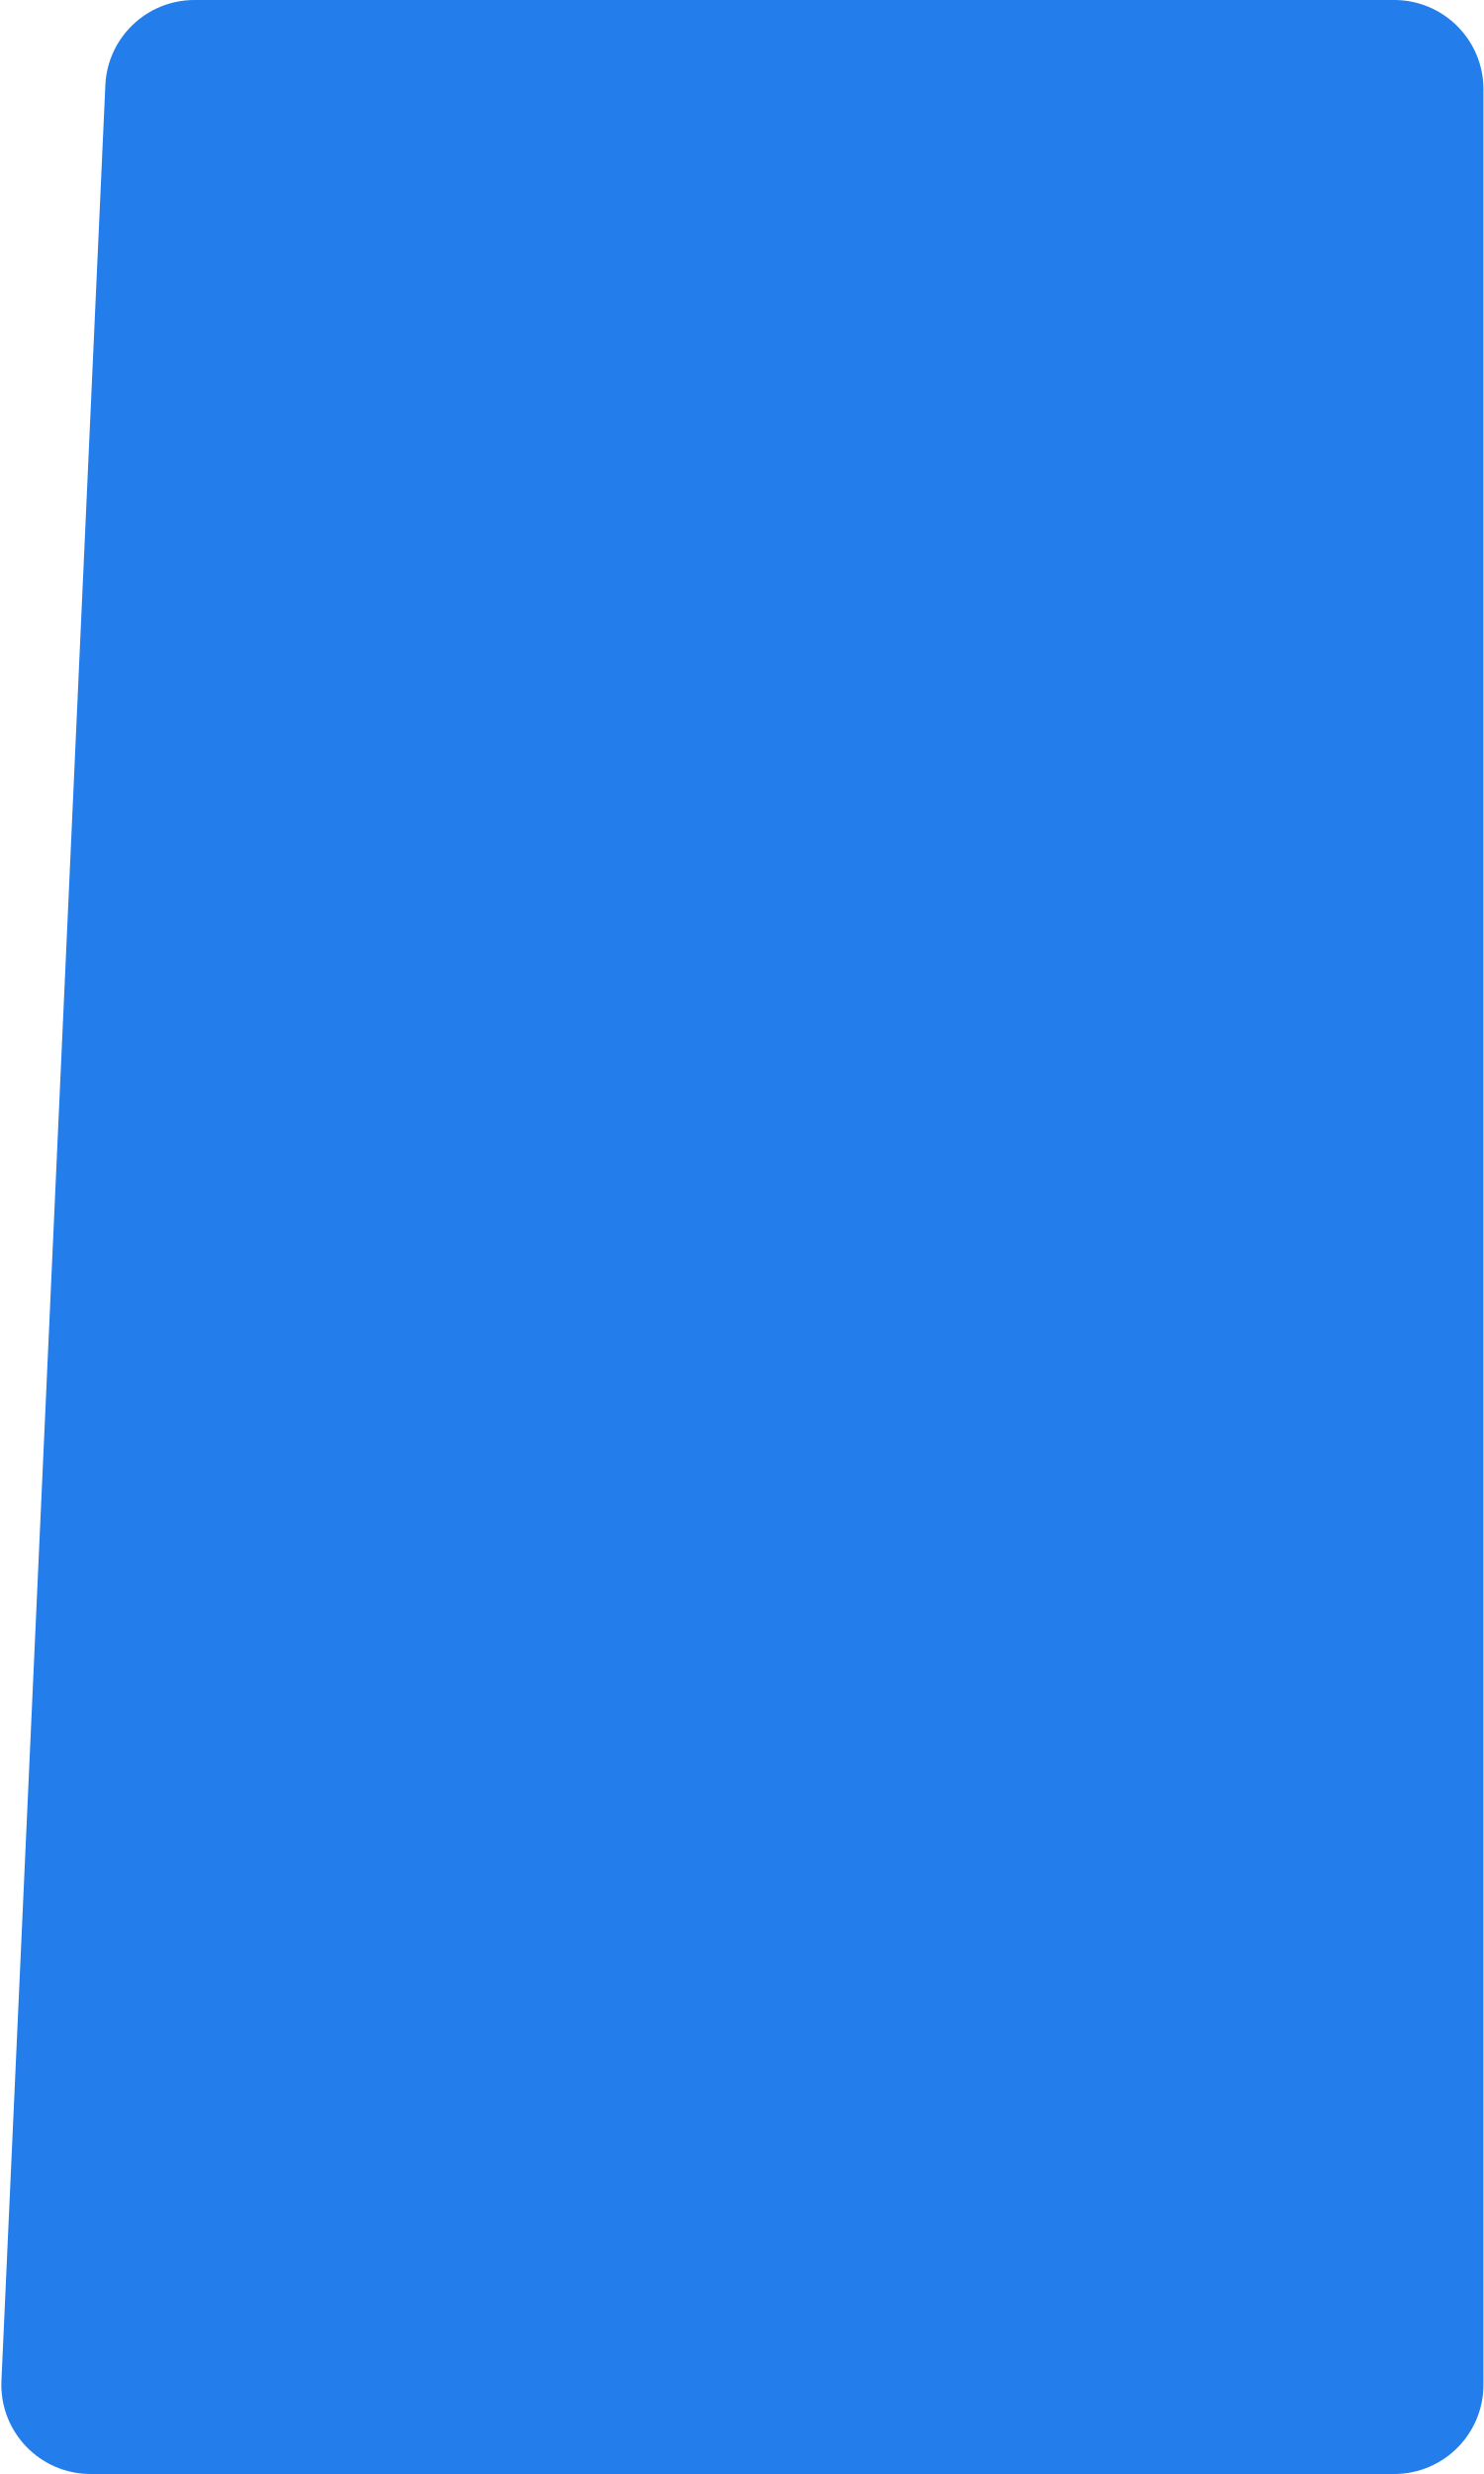
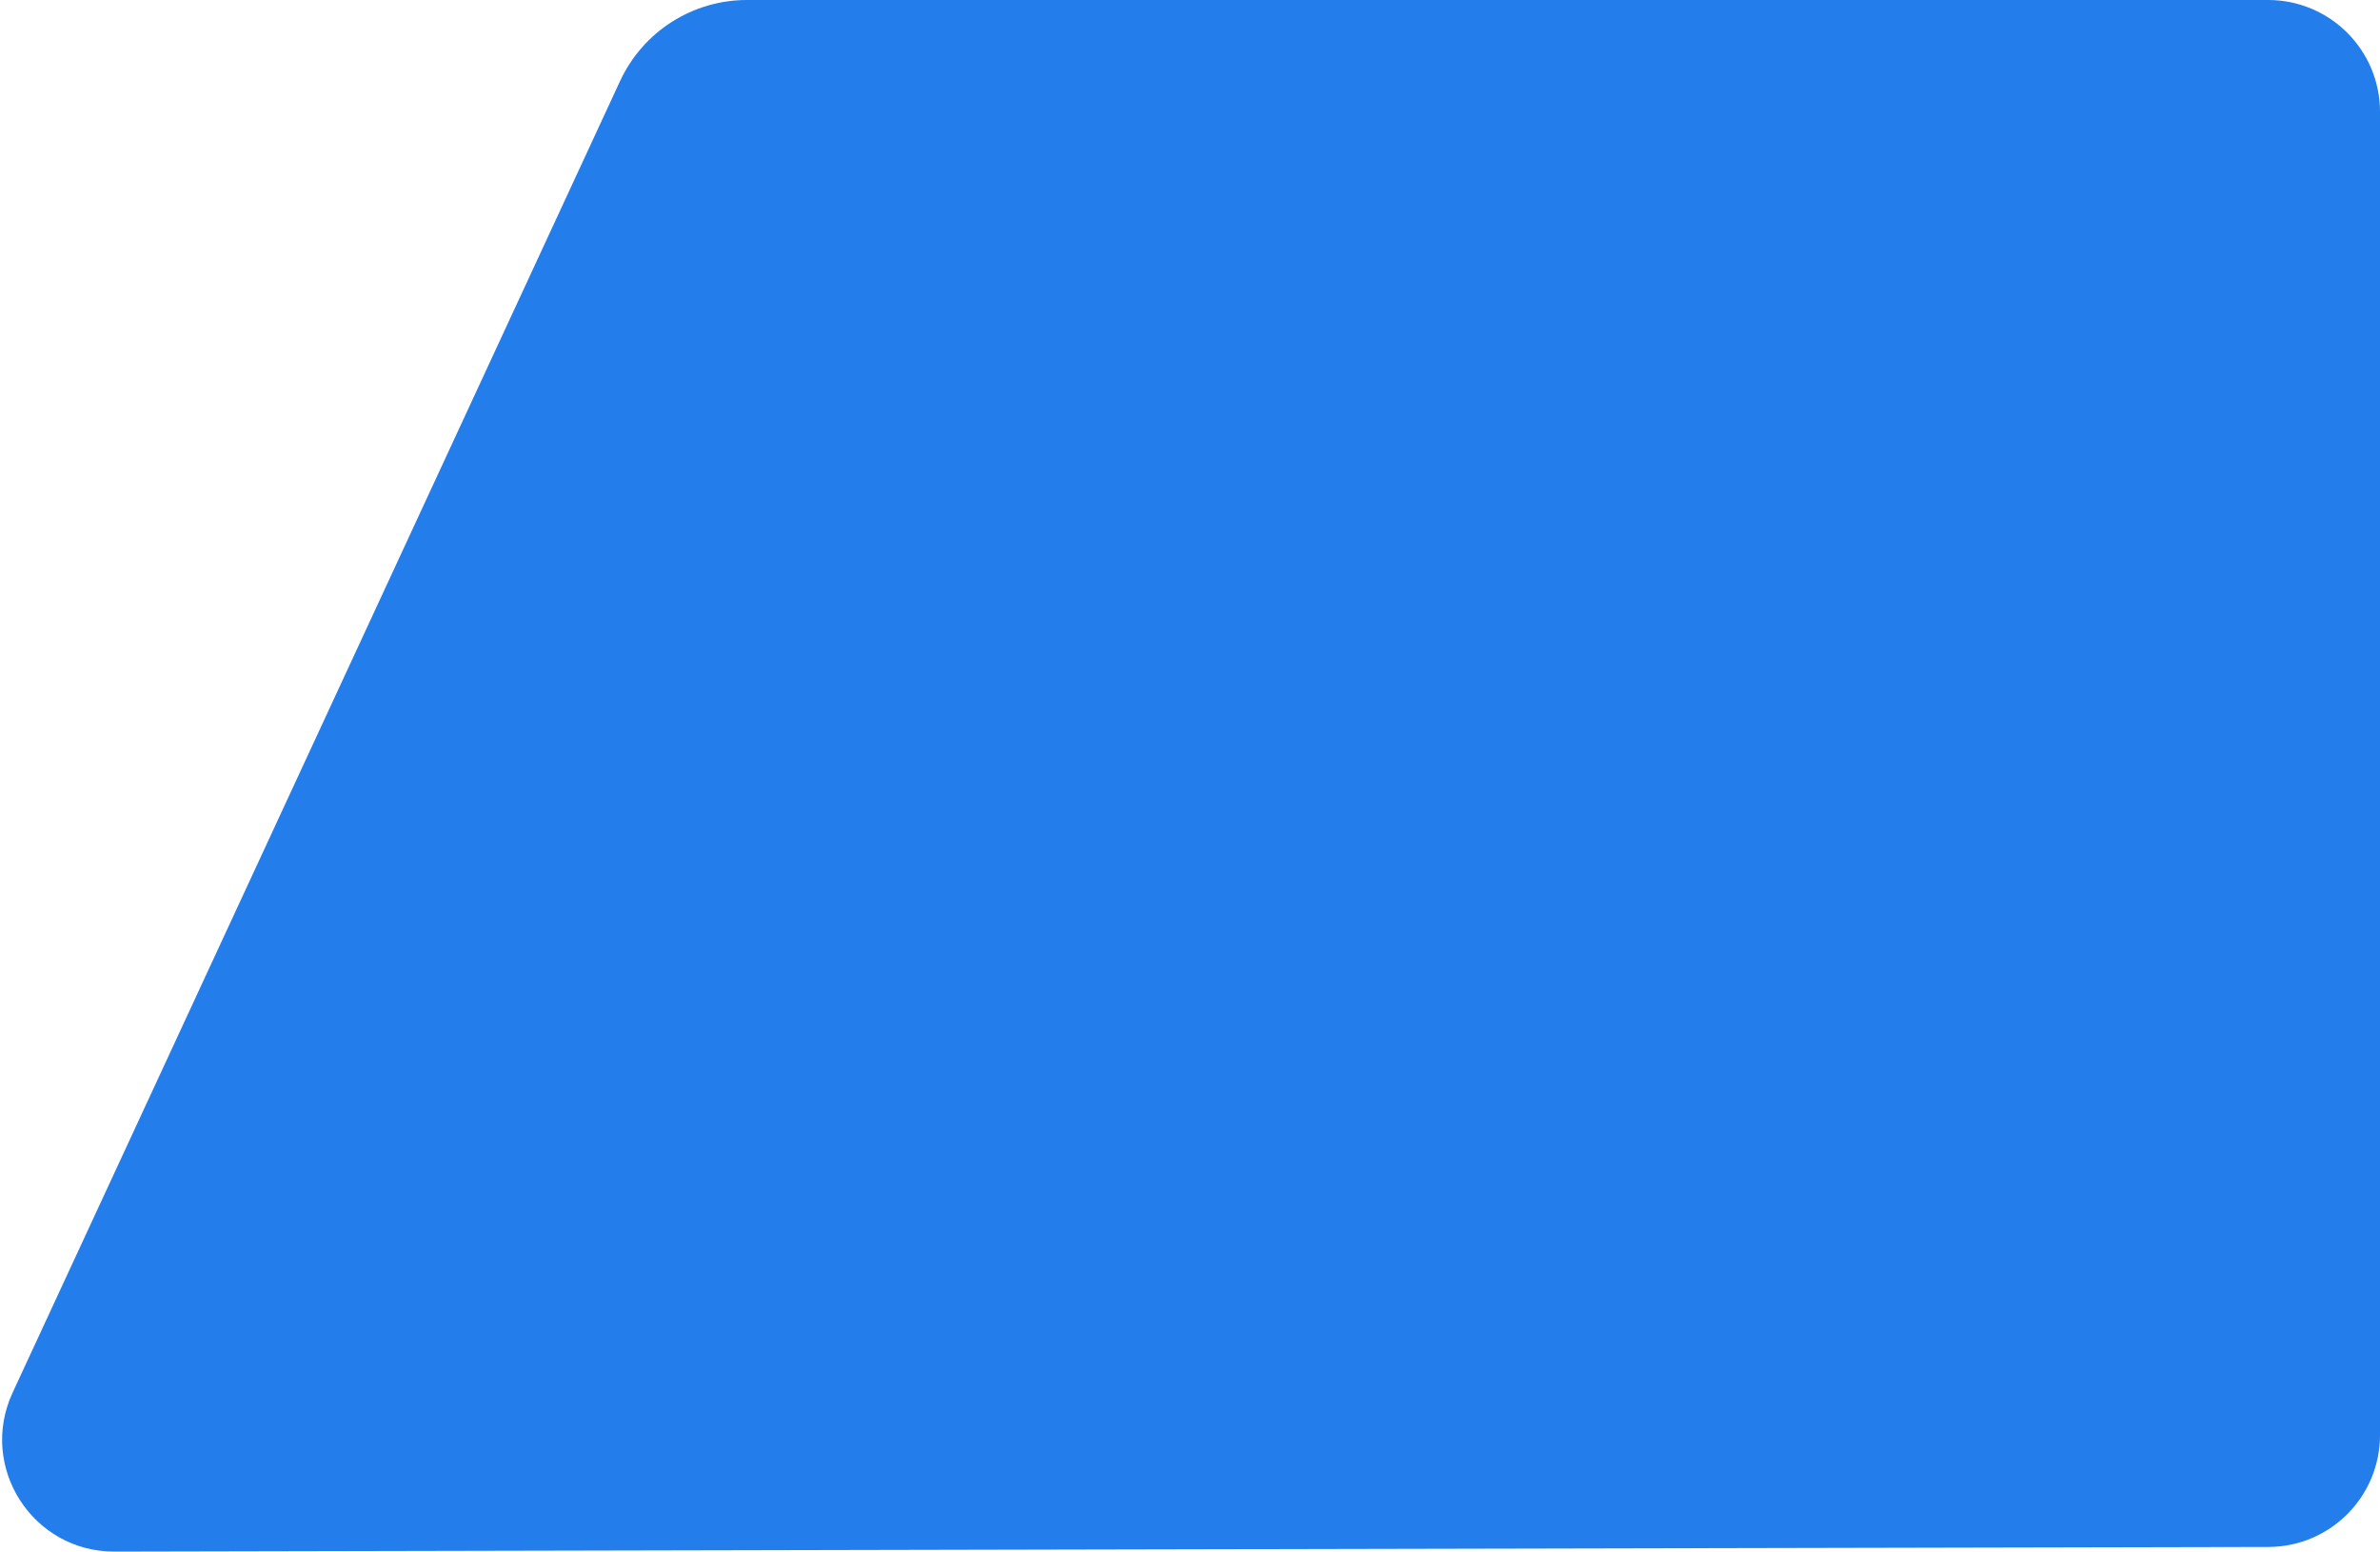
- <svg xmlns="http://www.w3.org/2000/svg" width="532" height="887" viewBox="0 0 532 887" fill="none">
-   <path d="M37.781 30.552C38.555 13.46 52.638 0 69.749 0H500C517.673 0 532 14.327 532 32V855C532 872.673 517.673 887 500 887H32.482C14.241 887 -0.311 871.775 0.515 853.552L37.781 30.552Z" fill="#237DEA" />
+ <svg xmlns="http://www.w3.org/2000/svg" width="681" height="444" viewBox="0 0 681 444" fill="none">
+   <path d="M177.424 23.188C183.973 9.049 198.137 0 213.719 0H649C666.673 0 681 14.327 681 32V410.569C681 428.215 666.715 442.531 649.069 442.569L32.708 443.892C9.305 443.942 -6.233 419.677 3.603 398.442L177.424 23.188Z" fill="#237DEA" />
</svg>
